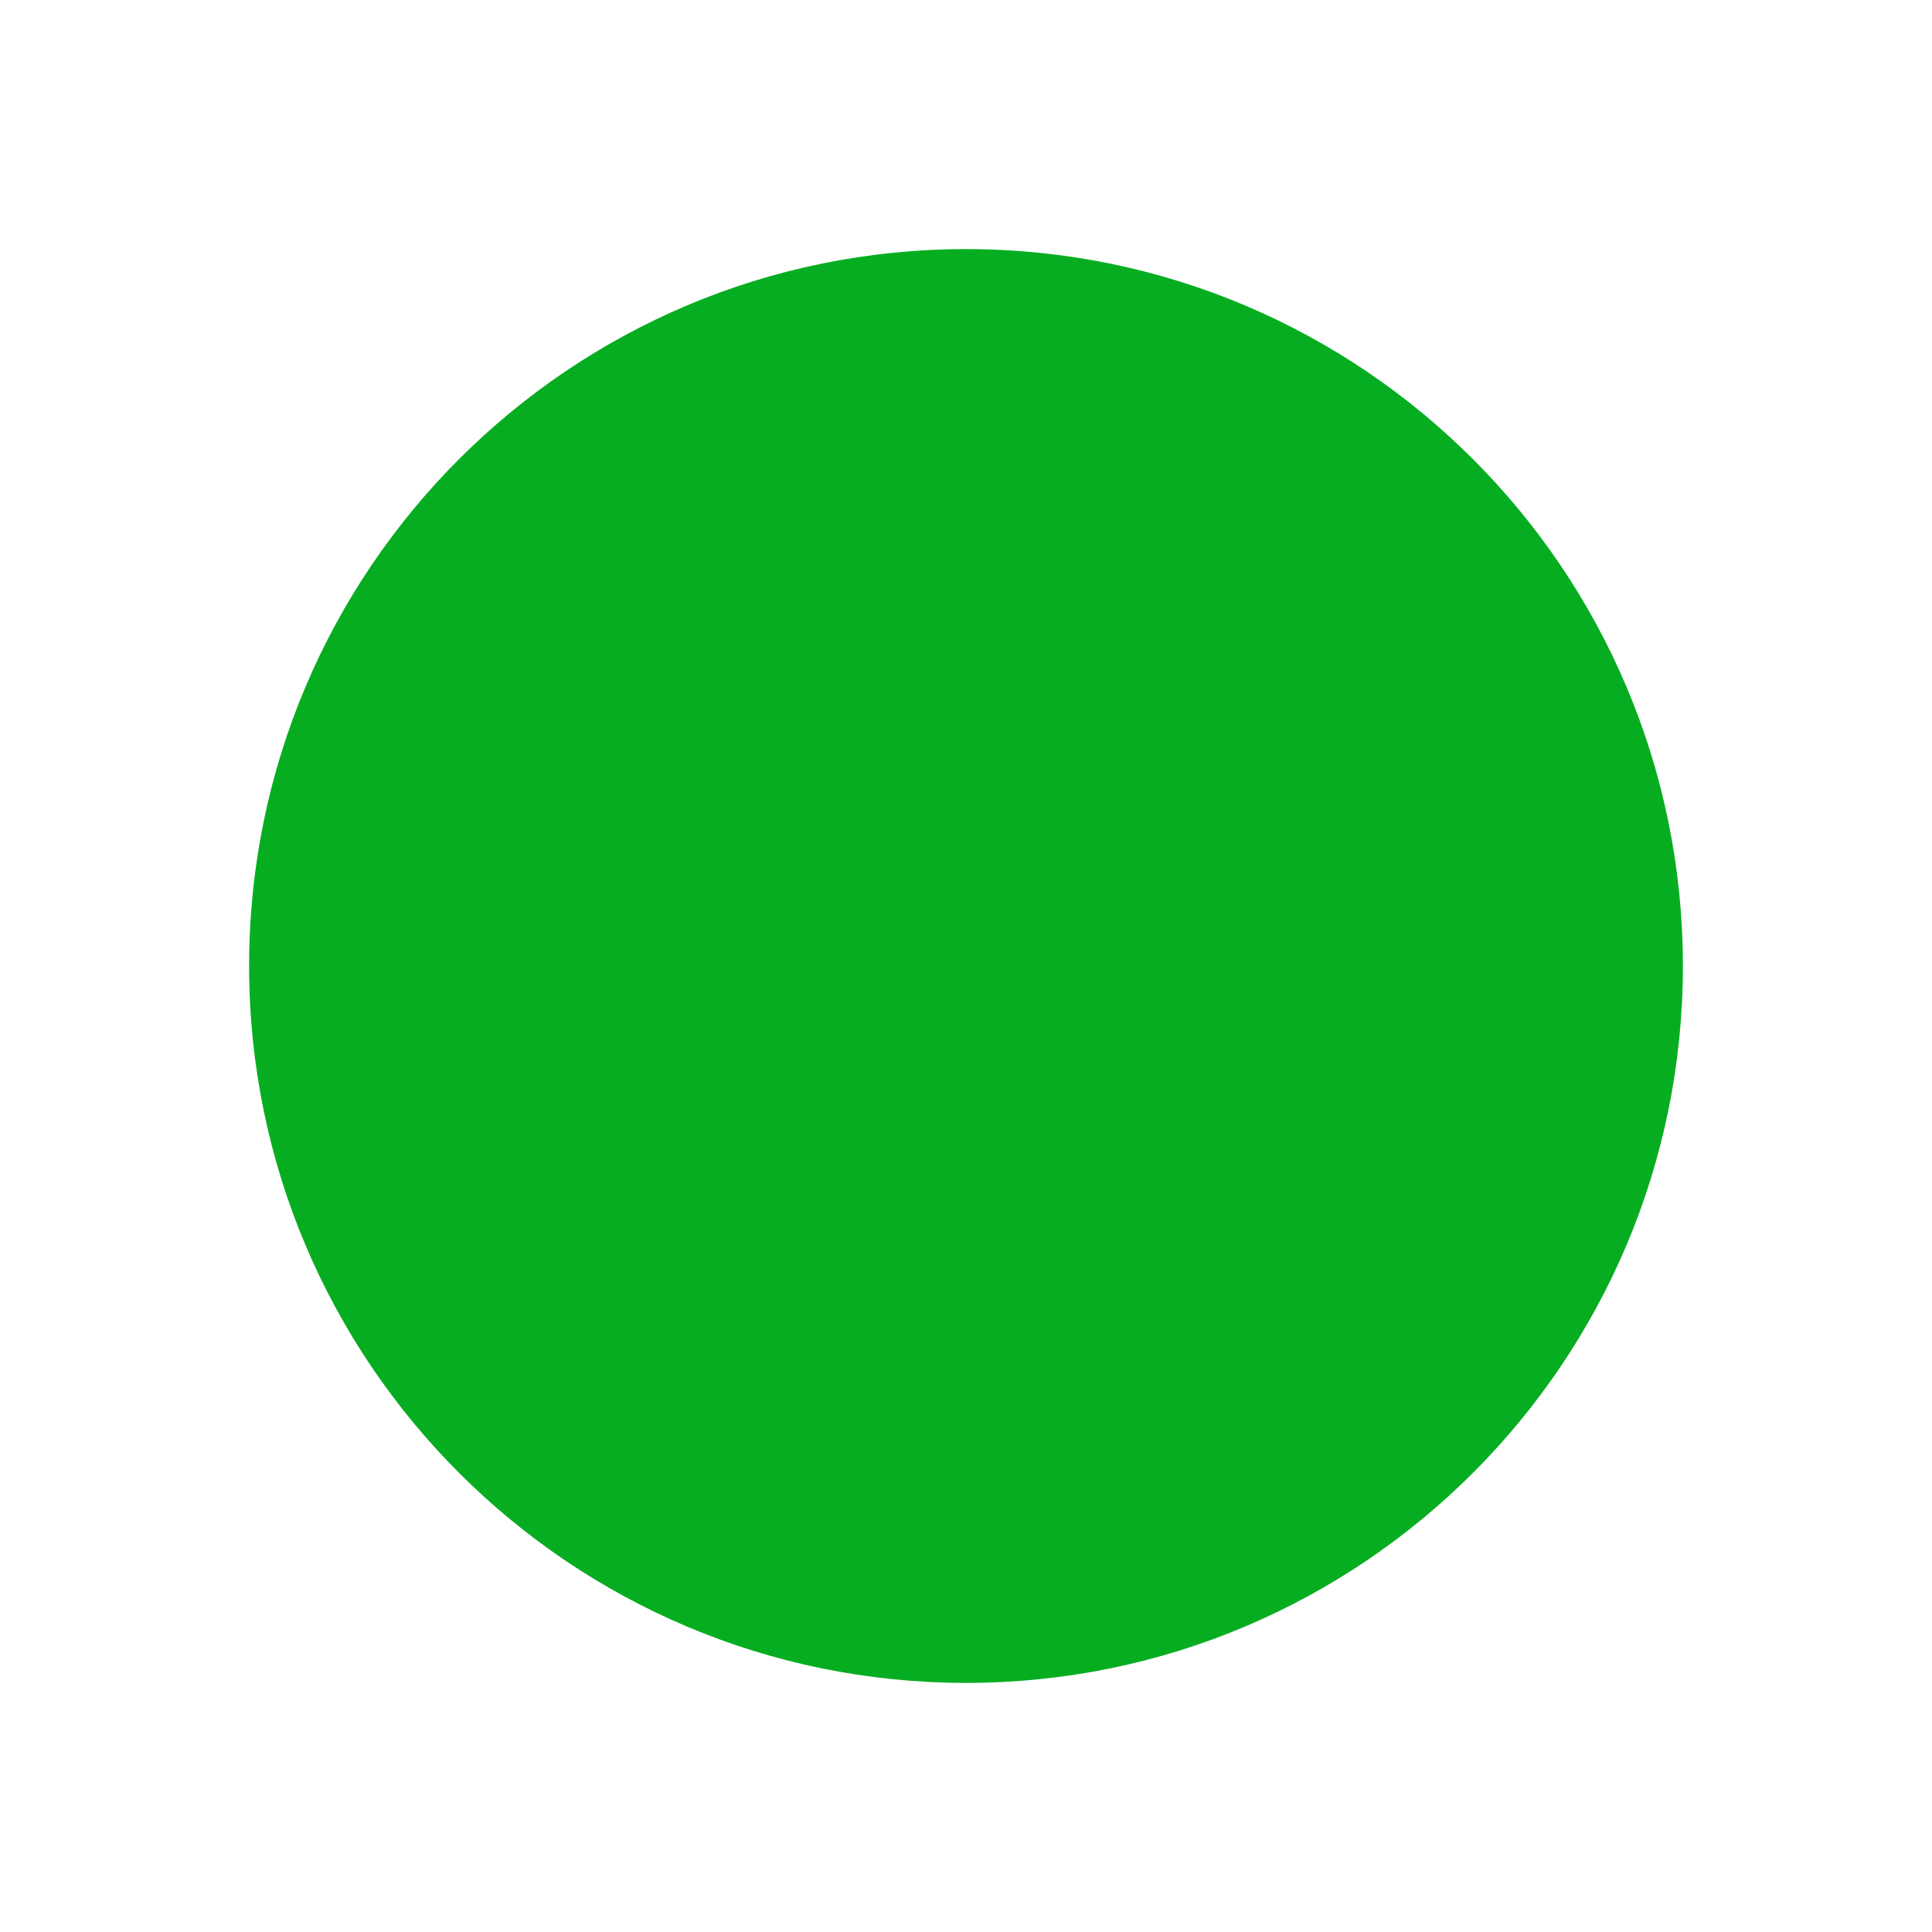
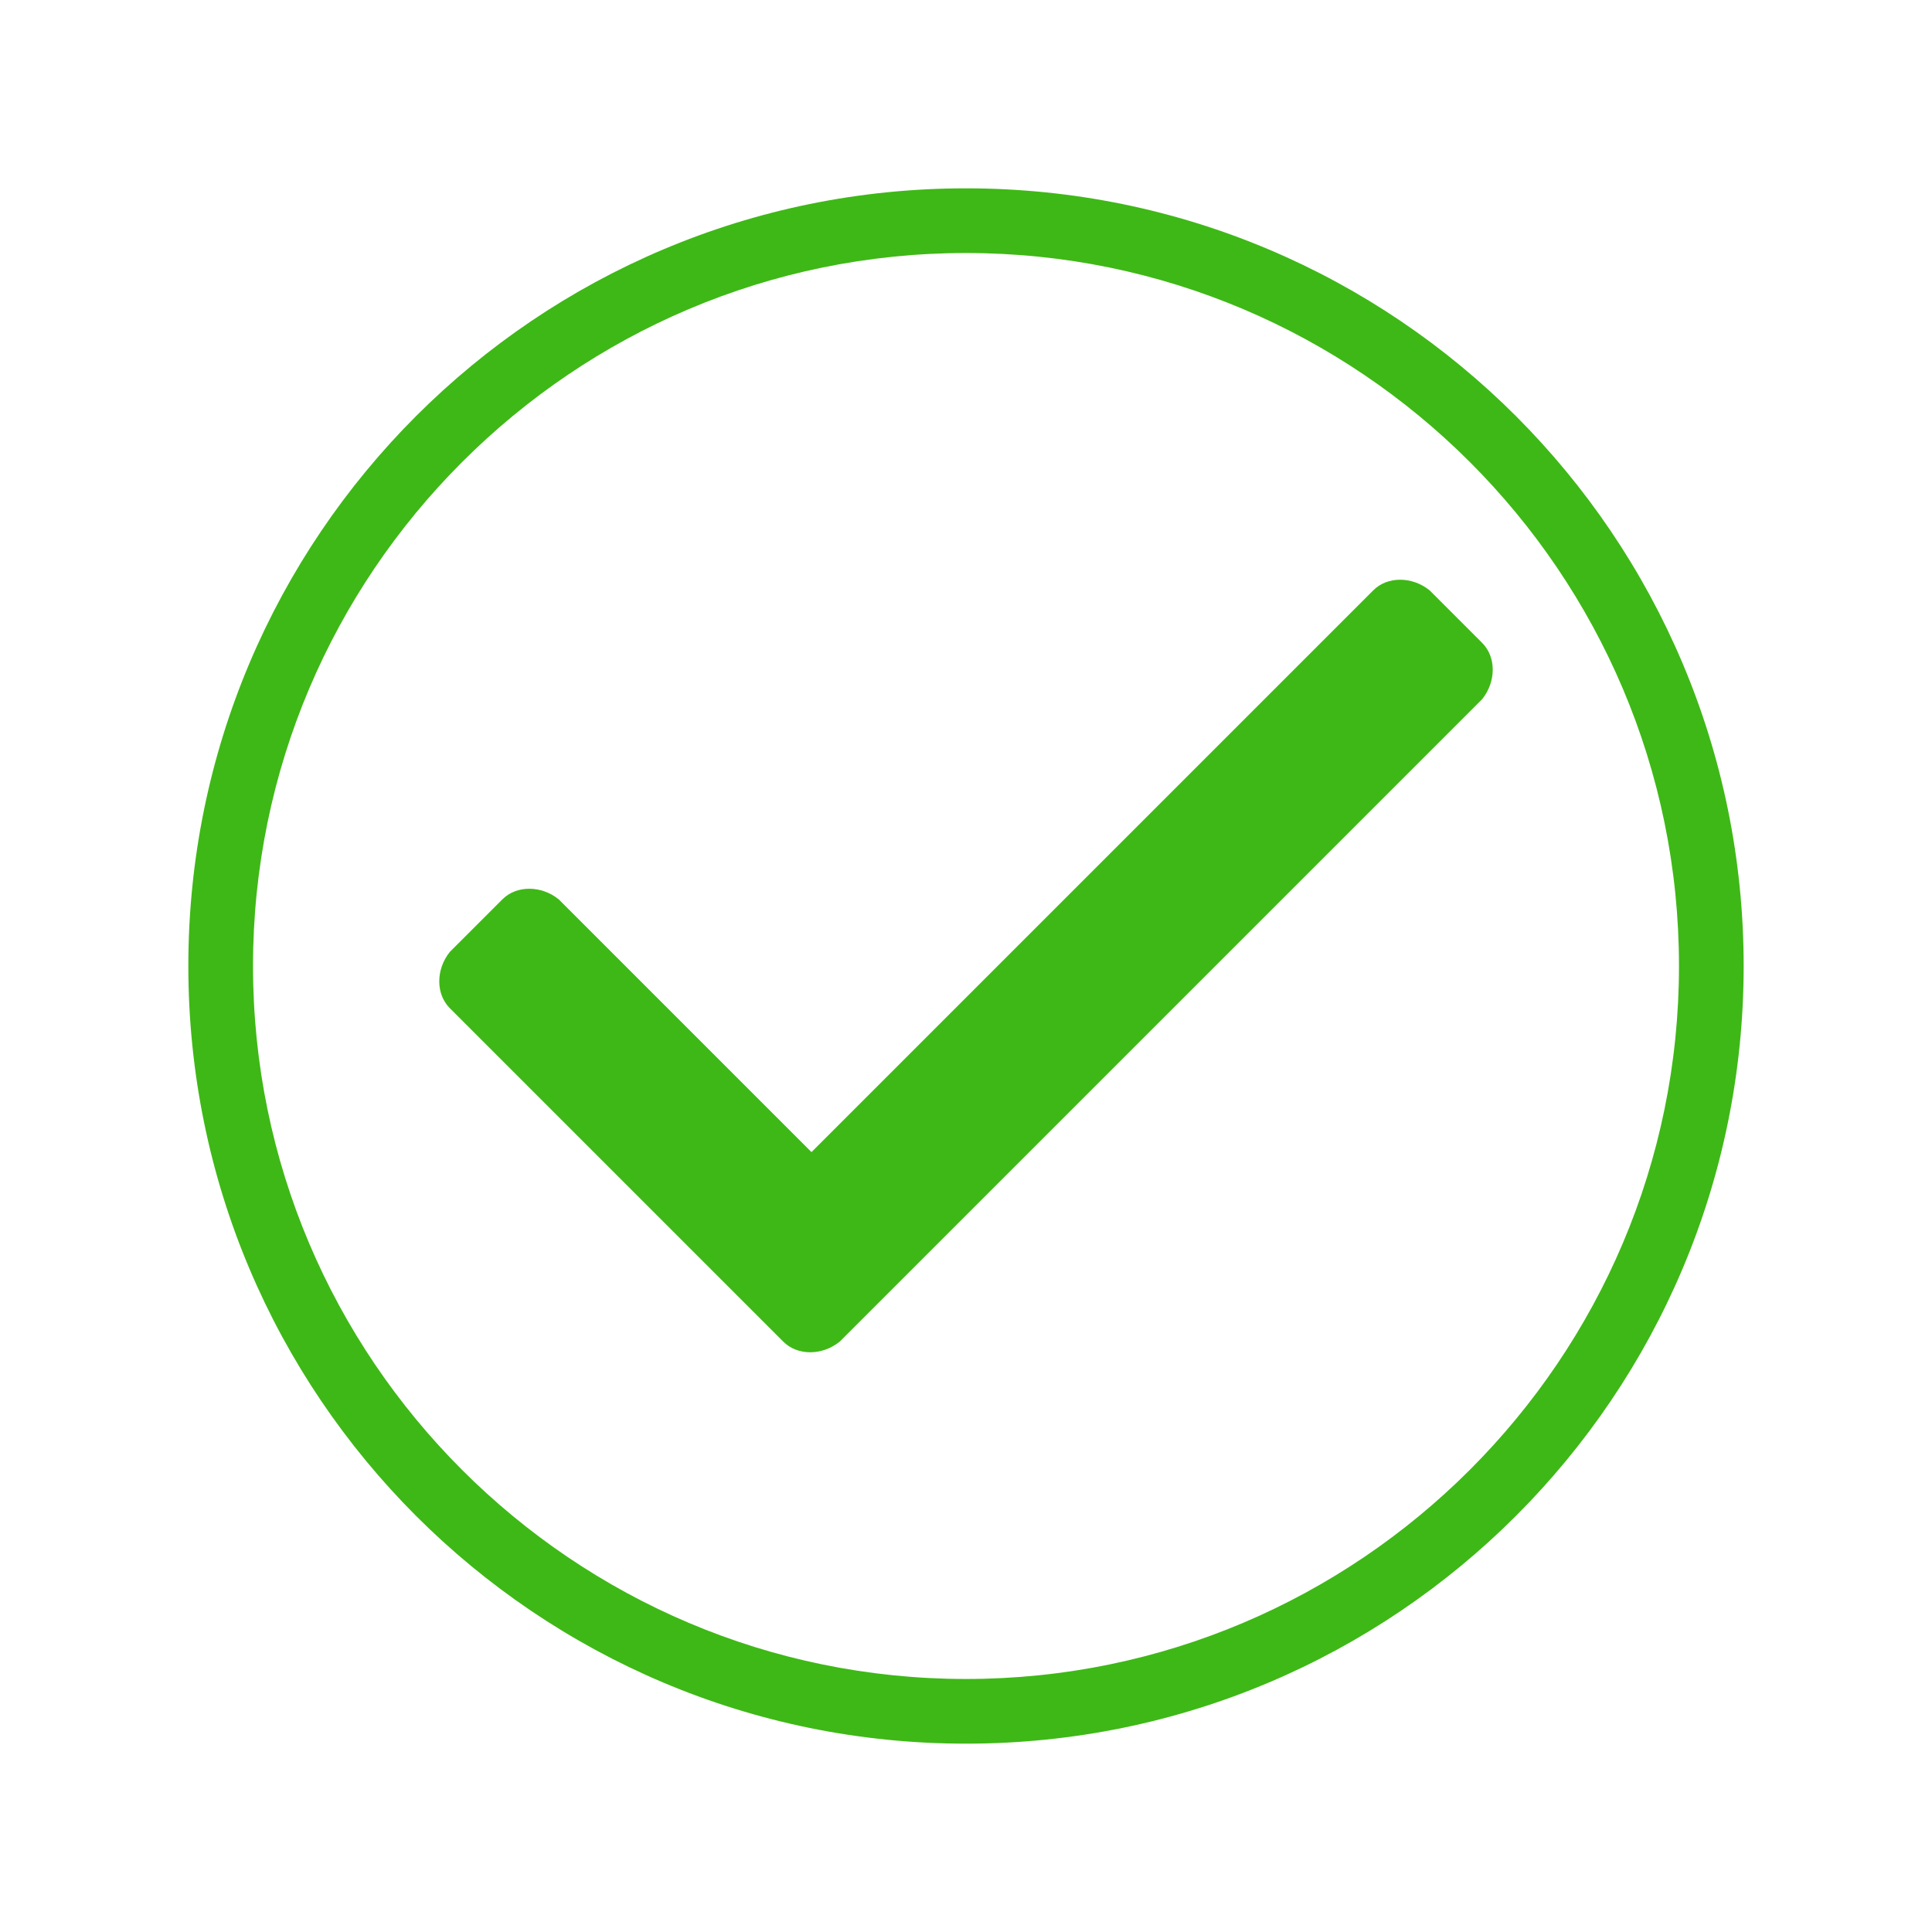
<svg xmlns="http://www.w3.org/2000/svg" version="1.1" width="1080" height="1080" viewBox="0 0 1080 1080" xml:space="preserve">
  <defs>
</defs>
-   <rect x="0" y="0" width="100%" height="100%" fill="transparent" />
-   <g transform="matrix(1 0 0 1 540 540)" id="d3924a39-18b9-4a7a-b1de-85df8c4808be">
+   <g transform="matrix(1 0 0 1 540 540)" id="b1da8c28-6a13-40ee-90c7-78f4c2dc76d5">
    <rect style="stroke: none; stroke-width: 1; stroke-dasharray: none; stroke-linecap: butt; stroke-dashoffset: 0; stroke-linejoin: miter; stroke-miterlimit: 4; fill: rgb(255,255,255); fill-rule: nonzero; opacity: 1; visibility: hidden;" vector-effect="non-scaling-stroke" x="-540" y="-540" rx="0" ry="0" width="1080" height="1080" />
  </g>
-   <g transform="matrix(1 0 0 1 540 540)" id="ed3bdbb1-f486-417f-a82d-e060127477ac">
+   <g transform="matrix(1 0 0 1 540 540)" id="62b20edd-6a43-4e00-a416-0423b7a947f2">
</g>
-   <g transform="matrix(11.45 0 0 11.45 540 540)" id="7dabbe26-de96-4f02-8641-74de214a916d">
-     <circle style="stroke: rgb(0,0,0); stroke-width: 0; stroke-dasharray: none; stroke-linecap: butt; stroke-dashoffset: 0; stroke-linejoin: miter; stroke-miterlimit: 4; fill: rgb(7,173,33); fill-rule: nonzero; opacity: 1;" vector-effect="non-scaling-stroke" cx="0" cy="0" r="35" />
+   <g transform="matrix(1 0 0 1 50 50)">
+     <rect style="stroke: none; stroke-width: 1; stroke-dasharray: none; stroke-linecap: butt; stroke-dashoffset: 0; stroke-linejoin: miter; stroke-miterlimit: 4; fill: rgb(255,255,255); fill-opacity: 0; fill-rule: nonzero; opacity: 1;" vector-effect="non-scaling-stroke" x="-50" y="-50" rx="0" ry="0" width="100" height="100" />
+   </g>
+   <g transform="matrix(1 0 0 1 540 540)">
+     <rect style="stroke: none; stroke-width: 1; stroke-dasharray: none; stroke-linecap: butt; stroke-dashoffset: 0; stroke-linejoin: miter; stroke-miterlimit: 4; fill: rgb(255,255,255); fill-rule: nonzero; opacity: 1; visibility: hidden;" vector-effect="non-scaling-stroke" x="-540" y="-540" rx="0" ry="0" width="1080" height="1080" />
+   </g>
+   <g transform="matrix(2.09 0 0 2.09 540 540)" id="4dd3ce5e-d706-46aa-b9d2-3feaecc3cb48">
+     <path style="stroke: rgb(0,0,0); stroke-width: 0; stroke-dasharray: none; stroke-linecap: butt; stroke-dashoffset: 0; stroke-linejoin: miter; stroke-miterlimit: 4; fill: rgb(62,184,22); fill-rule: nonzero; opacity: 1;" vector-effect="non-scaling-stroke" transform=" translate(-256, -256)" d="M 256 48 C 141.1 48 48 141.1 48 256 C 48 370.9 141.1 464 256 464 C 370.9 464 464 370.9 464 256 C 464 141.1 370.9 48 256 48 z M 256 446.7 C 150.9 446.7 65.3 361.2 65.3 256 C 65.3 150.9 150.8 65.3 256 65.3 C 361.1 65.3 446.7 150.8 446.7 256 C 446.7 361.1 361.1 446.7 256 446.7 z" stroke-linecap="round" />
+   </g>
+   <g transform="matrix(NaN NaN NaN NaN 0 0)">
+     <g style="">
+ </g>
+   </g>
+   <g transform="matrix(19.63 0 0 19.63 540 540)" id="check_x5F_mark_1_">
+     <path style="stroke: rgb(0,0,0); stroke-width: 0; stroke-dasharray: none; stroke-linecap: butt; stroke-dashoffset: 0; stroke-linejoin: miter; stroke-miterlimit: 4; fill: rgb(62,184,22); fill-rule: nonzero; opacity: 1;" vector-effect="non-scaling-stroke" transform=" translate(-18, -18)" d="M 12.8 28.7 L 3.3 19.2 C 2.9 18.8 2.9 18.1 3.3 17.6 L 4.8 16.1 C 5.2 15.7 5.9 15.7 6.4 16.1 L 13.6 23.3 L 29.6 7.3 C 30 6.9 30.7 6.9 31.2 7.3 L 32.7 8.8 C 33.1 9.2 33.1 9.9 32.7 10.4 L 14.4 28.7 C 13.9 29.1 13.2 29.1 12.8 28.7 z" stroke-linecap="round" />
+   </g>
+   <g transform="matrix(NaN NaN NaN NaN 0 0)">
+     <g style="">
+ </g>
  </g>
</svg>
